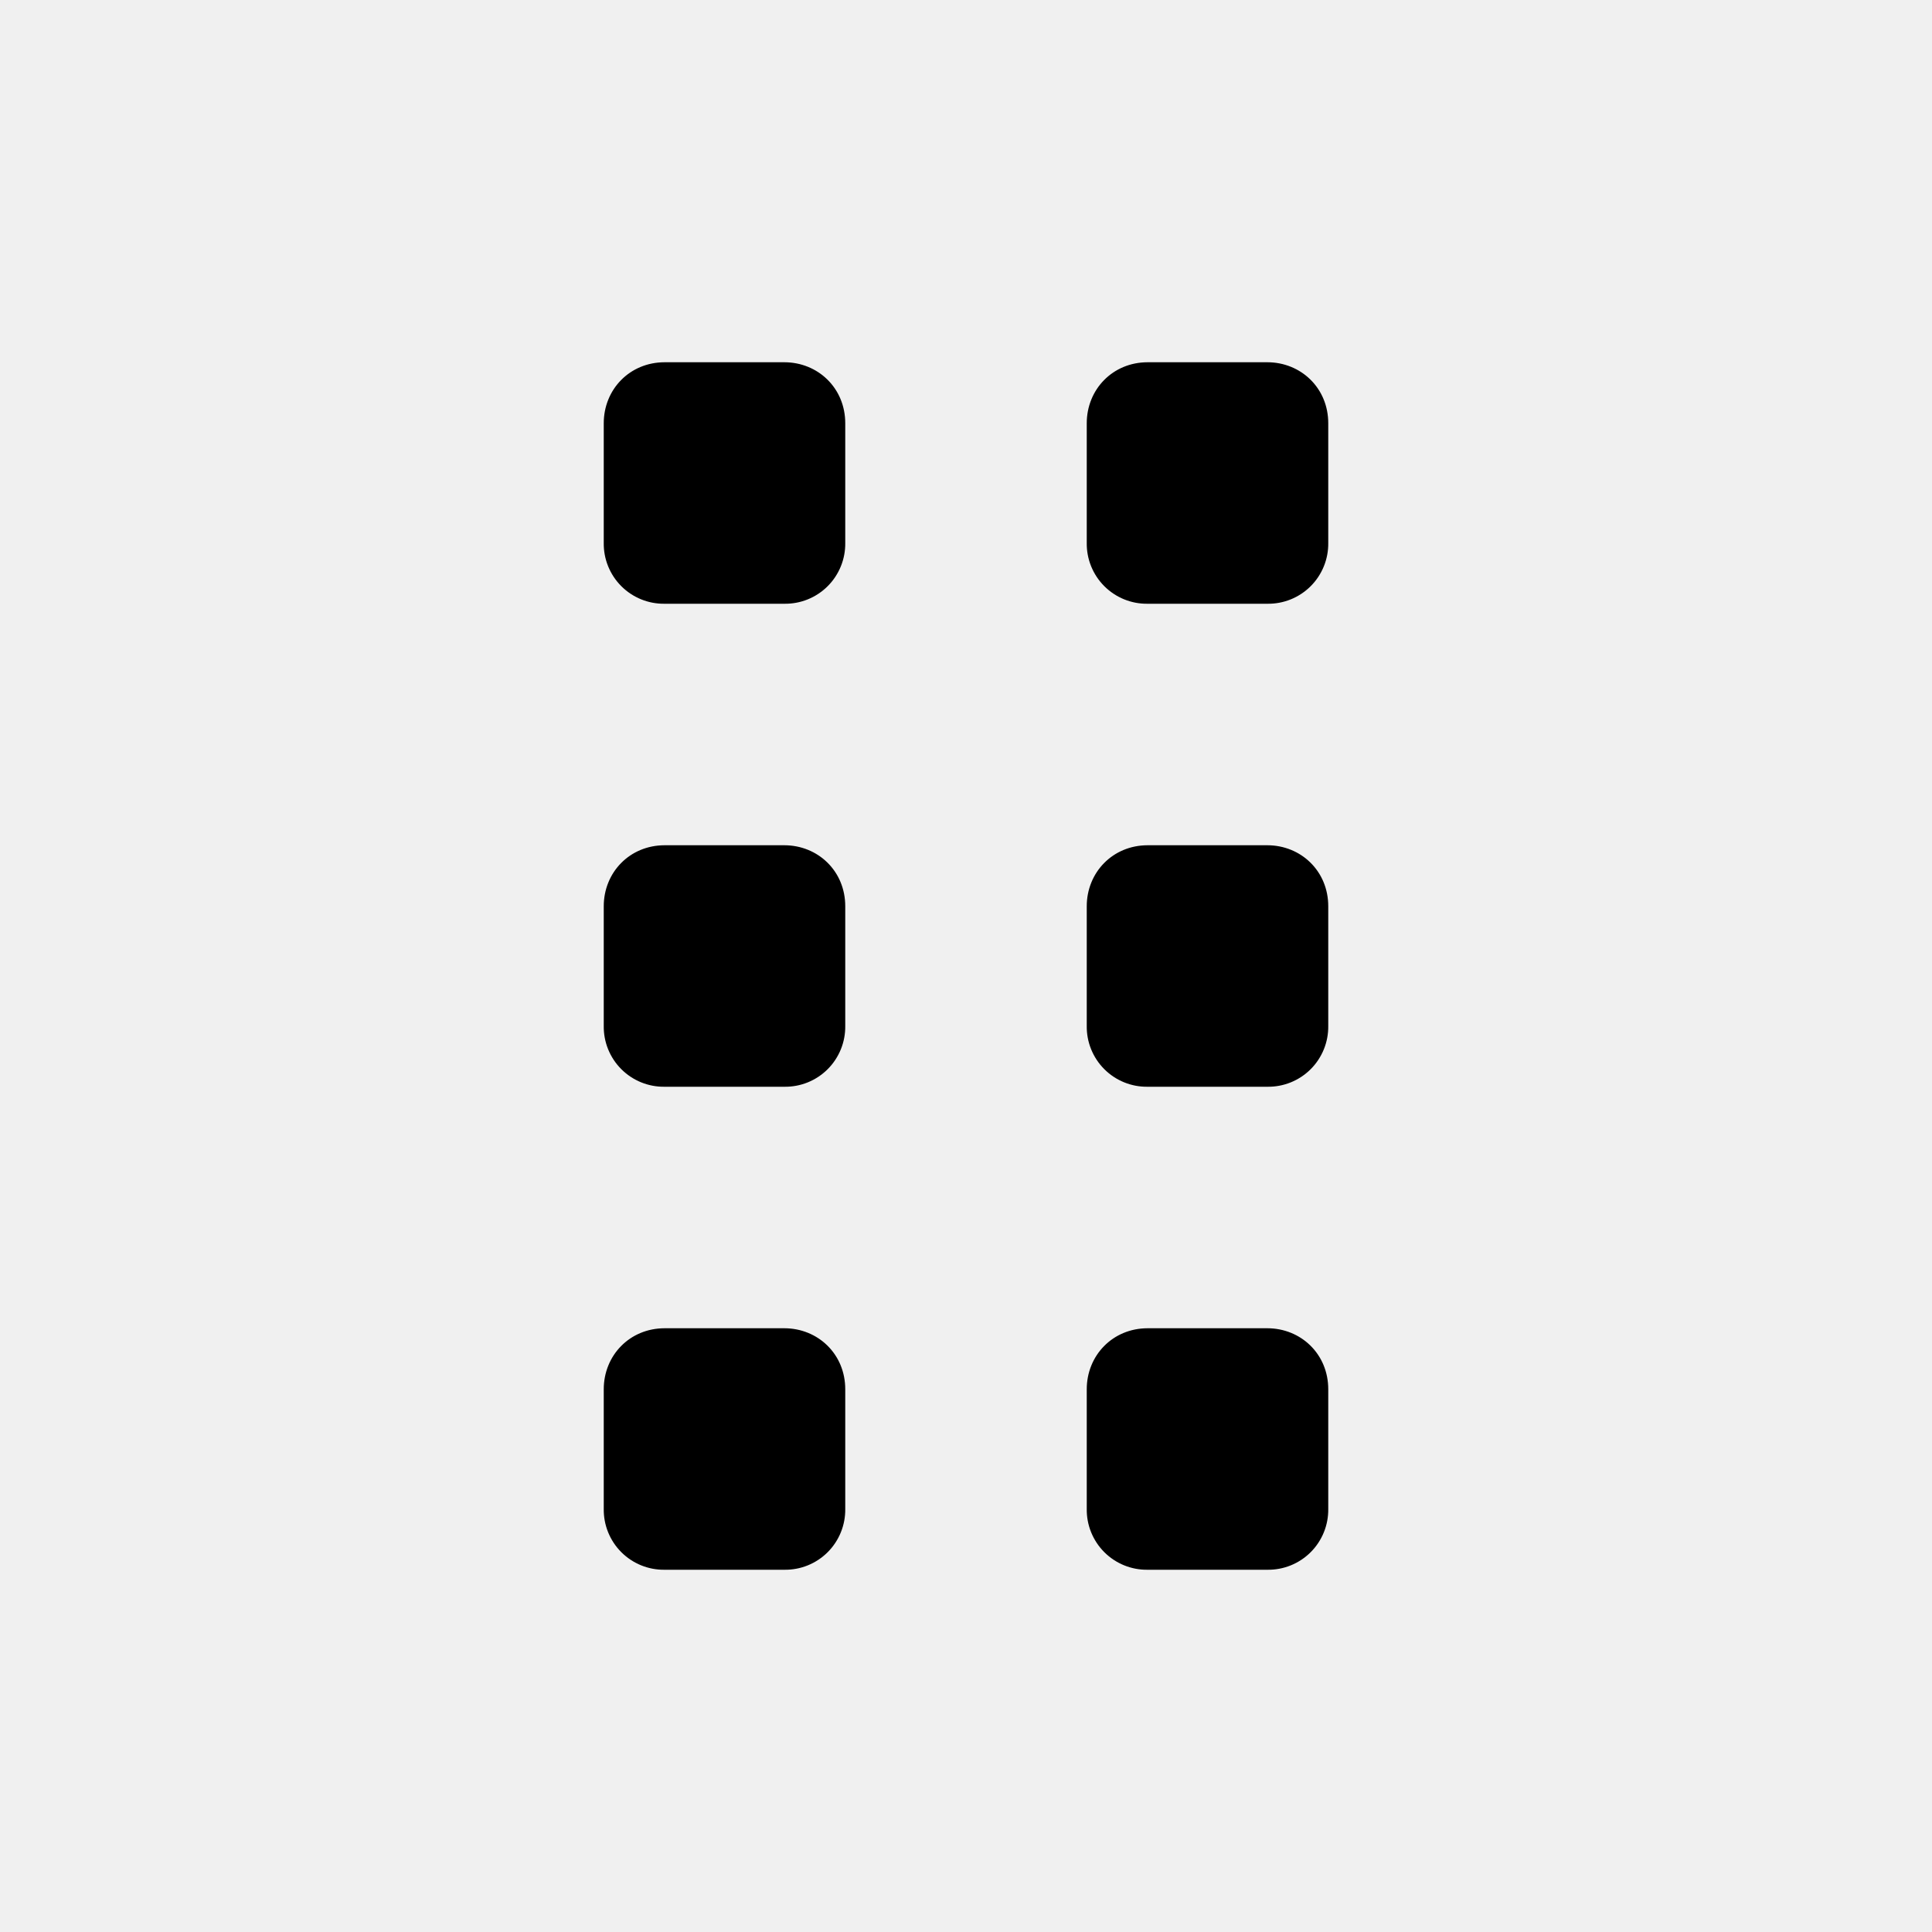
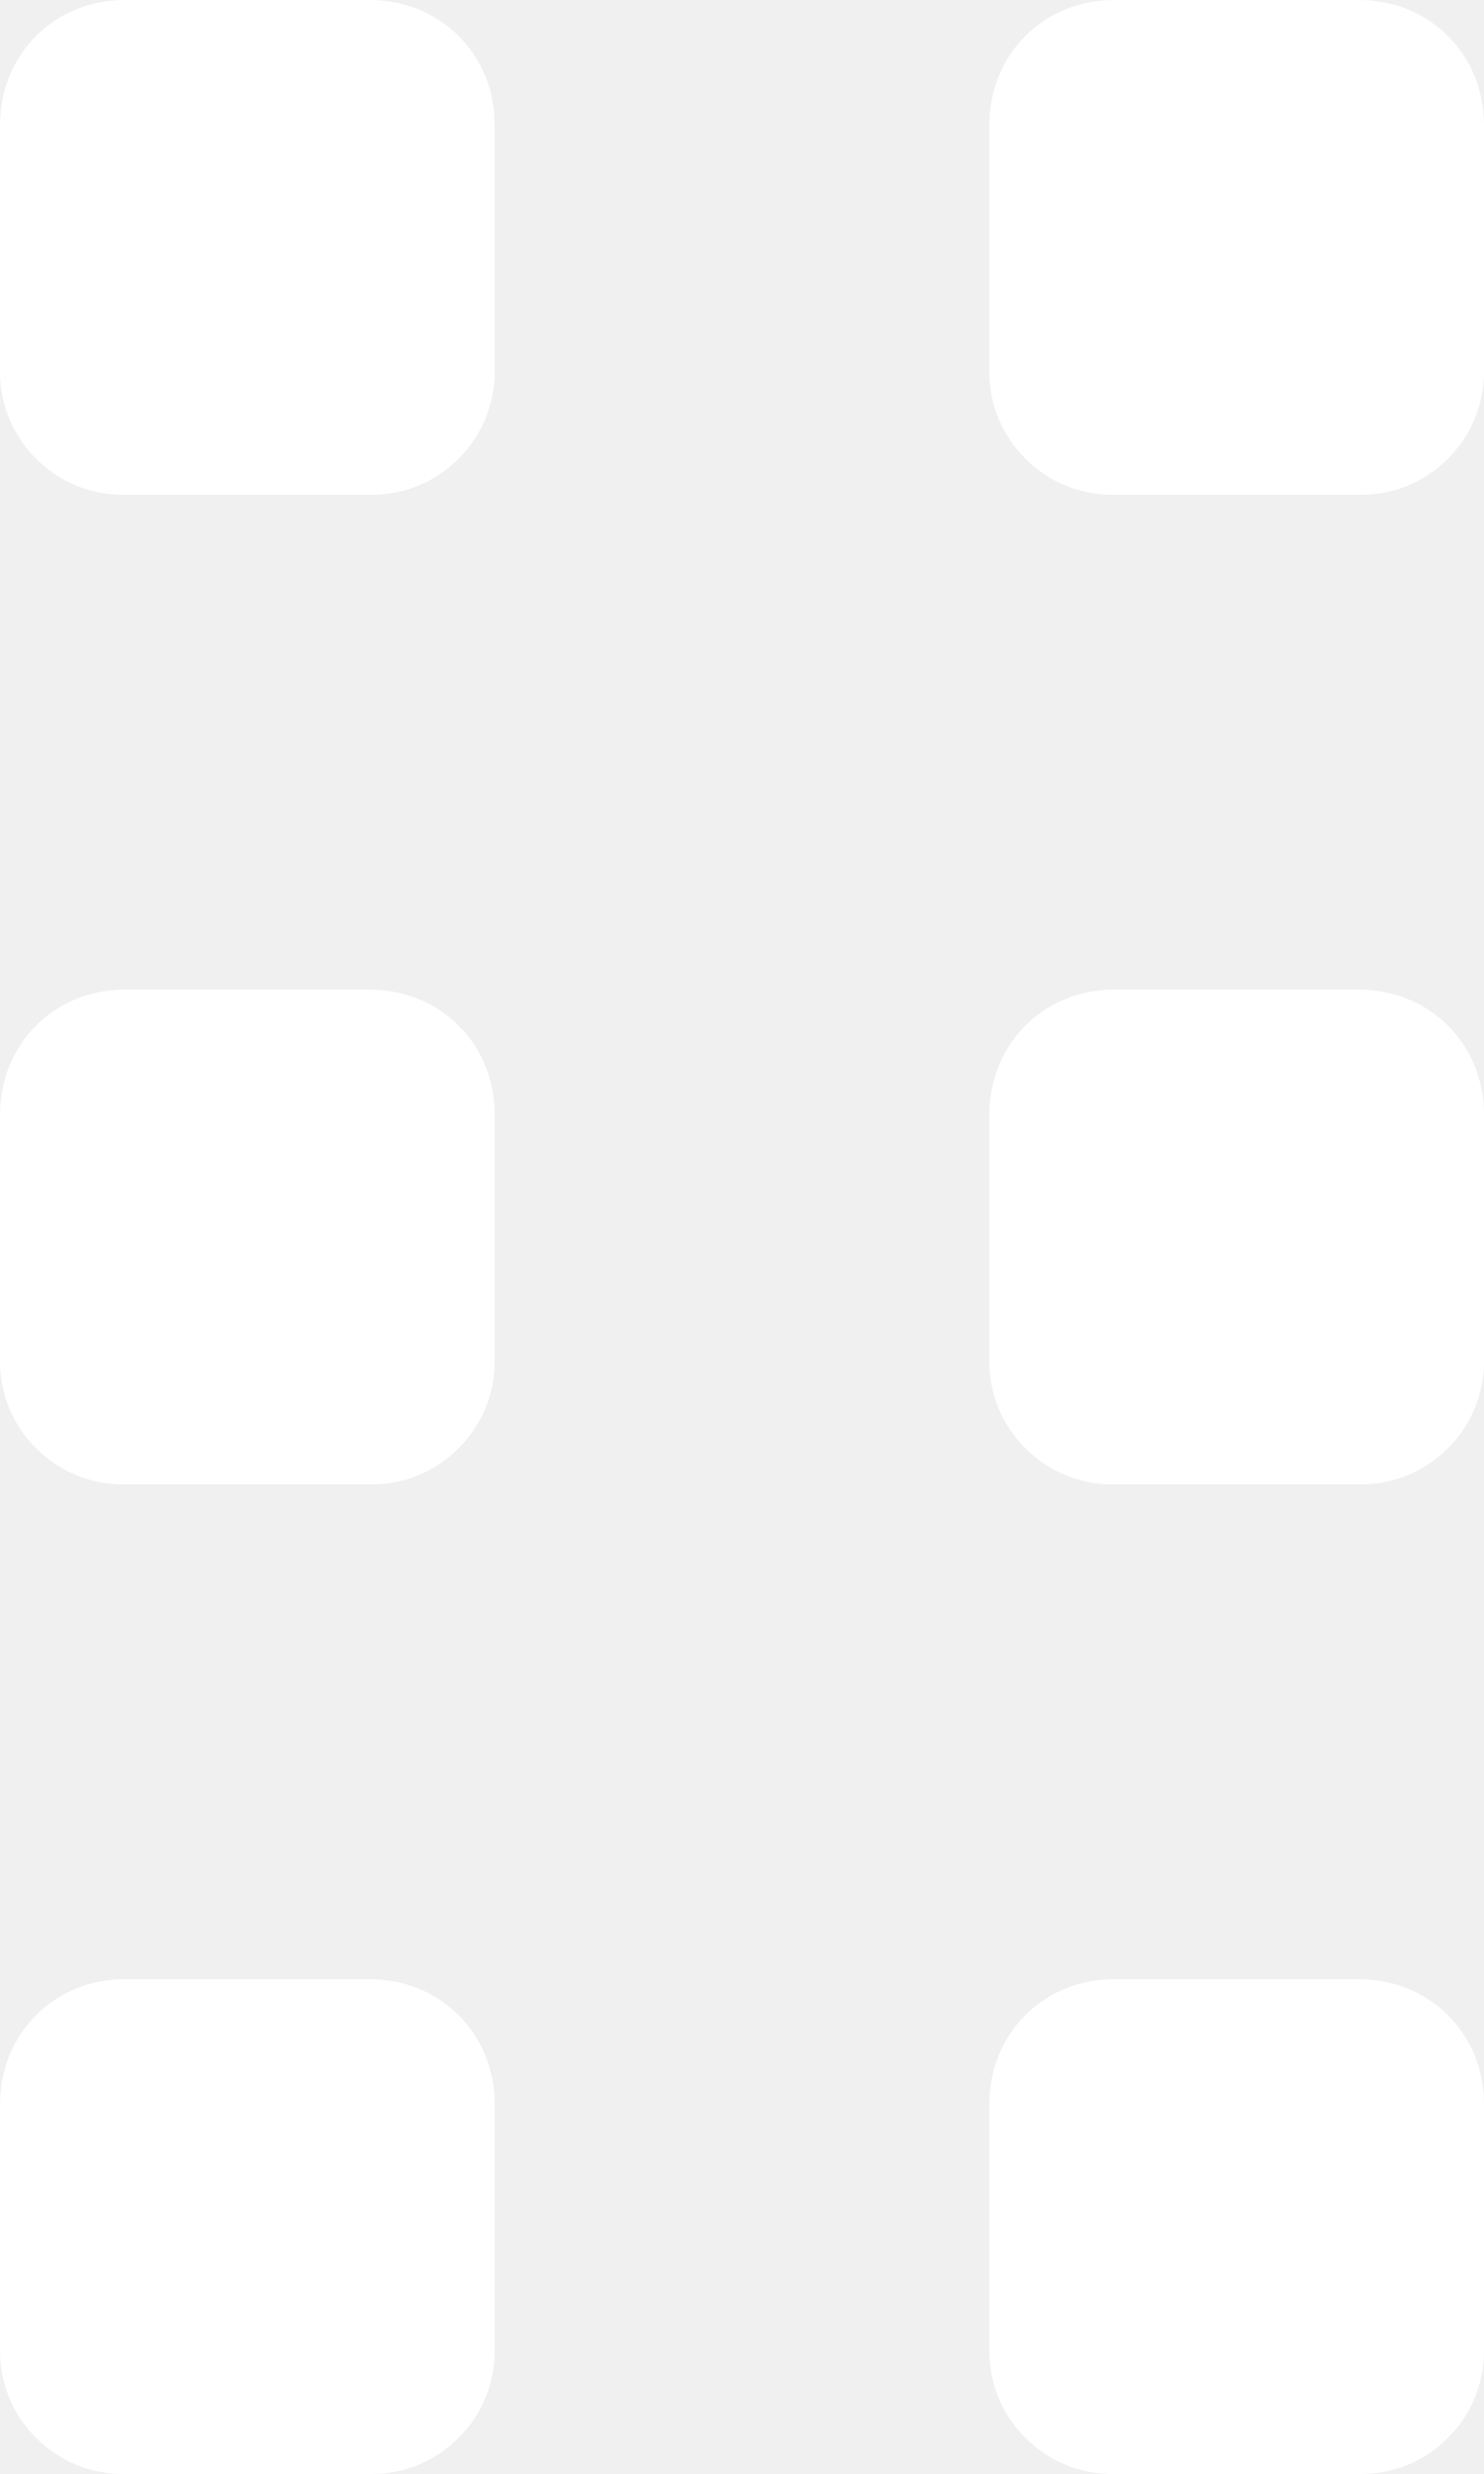
- <svg xmlns="http://www.w3.org/2000/svg" width="16" height="16" viewBox="0 0 16 16" style="shape-rendering:geometricPrecision;" class="icon">
-   <path fill-rule="evenodd" class="" fill="#000000" d="M5 3.505C5 3.226 5.214 3 5.505 3h.99c.279 0 .505.214.505.505v.99A.497.497 0 0 1 6.495 5h-.99A.497.497 0 0 1 5 4.495v-.99zm4 0C9 3.226 9.214 3 9.505 3h.99c.279 0 .505.214.505.505v.99a.497.497 0 0 1-.505.505h-.99A.497.497 0 0 1 9 4.495v-.99zm-4 4C5 7.226 5.214 7 5.505 7h.99c.279 0 .505.214.505.505v.99A.497.497 0 0 1 6.495 9h-.99A.497.497 0 0 1 5 8.495v-.99zm4 0C9 7.226 9.214 7 9.505 7h.99c.279 0 .505.214.505.505v.99a.497.497 0 0 1-.505.505h-.99A.497.497 0 0 1 9 8.495v-.99zm-4 4c0-.279.214-.505.505-.505h.99c.279 0 .505.214.505.505v.99a.497.497 0 0 1-.505.505h-.99A.497.497 0 0 1 5 12.495v-.99zm4 0c0-.279.214-.505.505-.505h.99c.279 0 .505.214.505.505v.99a.497.497 0 0 1-.505.505h-.99A.497.497 0 0 1 9 12.495v-.99z" />
+ <svg xmlns="http://www.w3.org/2000/svg" width="6px" height="10px" viewBox="0 0 6 10" version="1.1">
+   <defs />
+   <g id="Page-1" stroke="none" stroke-width="1" fill="none" fill-rule="evenodd">
+     <g id="drag-handle" fill="#FFFFFF">
+       <path d="M-5.55247038e-17,0.505 C-5.55247038e-17,0.226 0.214,0 0.505,0 L1.495,0 C1.774,0 2,0.214 2,0.505 L2,1.495 C2.002,1.63 1.95,1.759 1.854,1.854 C1.759,1.95 1.63,2.002 1.495,2 L0.505,2 C0.37,2.002 0.241,1.95 0.146,1.854 C0.05,1.759 -0.002,1.63 -5.55247038e-17,1.495 L-5.55247038e-17,0.505 Z M4,0.505 C4,0.226 4.214,0 4.505,0 L5.495,0 C5.774,0 6,0.214 6,0.505 L6,1.495 C6.002,1.63 5.95,1.759 5.854,1.854 C5.759,1.95 5.63,2.002 5.495,2 L4.505,2 C4.37,2.002 4.241,1.95 4.146,1.854 C4.05,1.759 3.998,1.63 4,1.495 L4,0.505 Z M-5.55247038e-17,4.505 C-5.55247038e-17,4.226 0.214,4 0.505,4 L1.495,4 C1.774,4 2,4.214 2,4.505 L2,5.495 C2.002,5.63 1.95,5.759 1.854,5.854 C1.759,5.95 1.63,6.002 1.495,6 L0.505,6 C0.37,6.002 0.241,5.95 0.146,5.854 C0.05,5.759 -0.002,5.63 -5.55247038e-17,5.495 L-5.55247038e-17,4.505 L-5.55247038e-17,4.505 Z M4,4.505 C4,4.226 4.214,4 4.505,4 L5.495,4 C5.774,4 6,4.214 6,4.505 L6,5.495 C6.002,5.63 5.95,5.759 5.854,5.854 C5.759,5.95 5.63,6.002 5.495,6 L4.505,6 C4.37,6.002 4.241,5.95 4.146,5.854 C4.05,5.759 3.998,5.63 4,5.495 L4,4.505 L4,4.505 Z M-5.55247038e-17,8.505 C-5.55247038e-17,8.226 0.214,8 0.505,8 L1.495,8 C1.774,8 2,8.214 2,8.505 L2,9.495 C2.002,9.63 1.95,9.759 1.854,9.854 C1.759,9.95 1.63,10.002 1.495,10 L0.505,10 C0.37,10.002 0.241,9.95 0.146,9.854 C0.05,9.759 -0.002,9.63 -5.55247038e-17,9.495 L-5.55247038e-17,8.505 Z M4,8.505 C4,8.226 4.214,8 4.505,8 L5.495,8 C5.774,8 6,8.214 6,8.505 L6,9.495 C6.002,9.63 5.95,9.759 5.854,9.854 C5.759,9.95 5.63,10.002 5.495,10 L4.505,10 C4.37,10.002 4.241,9.95 4.146,9.854 C4.05,9.759 3.998,9.63 4,9.495 L4,8.505 Z" id="Shape" />
+     </g>
+   </g>
</svg>
